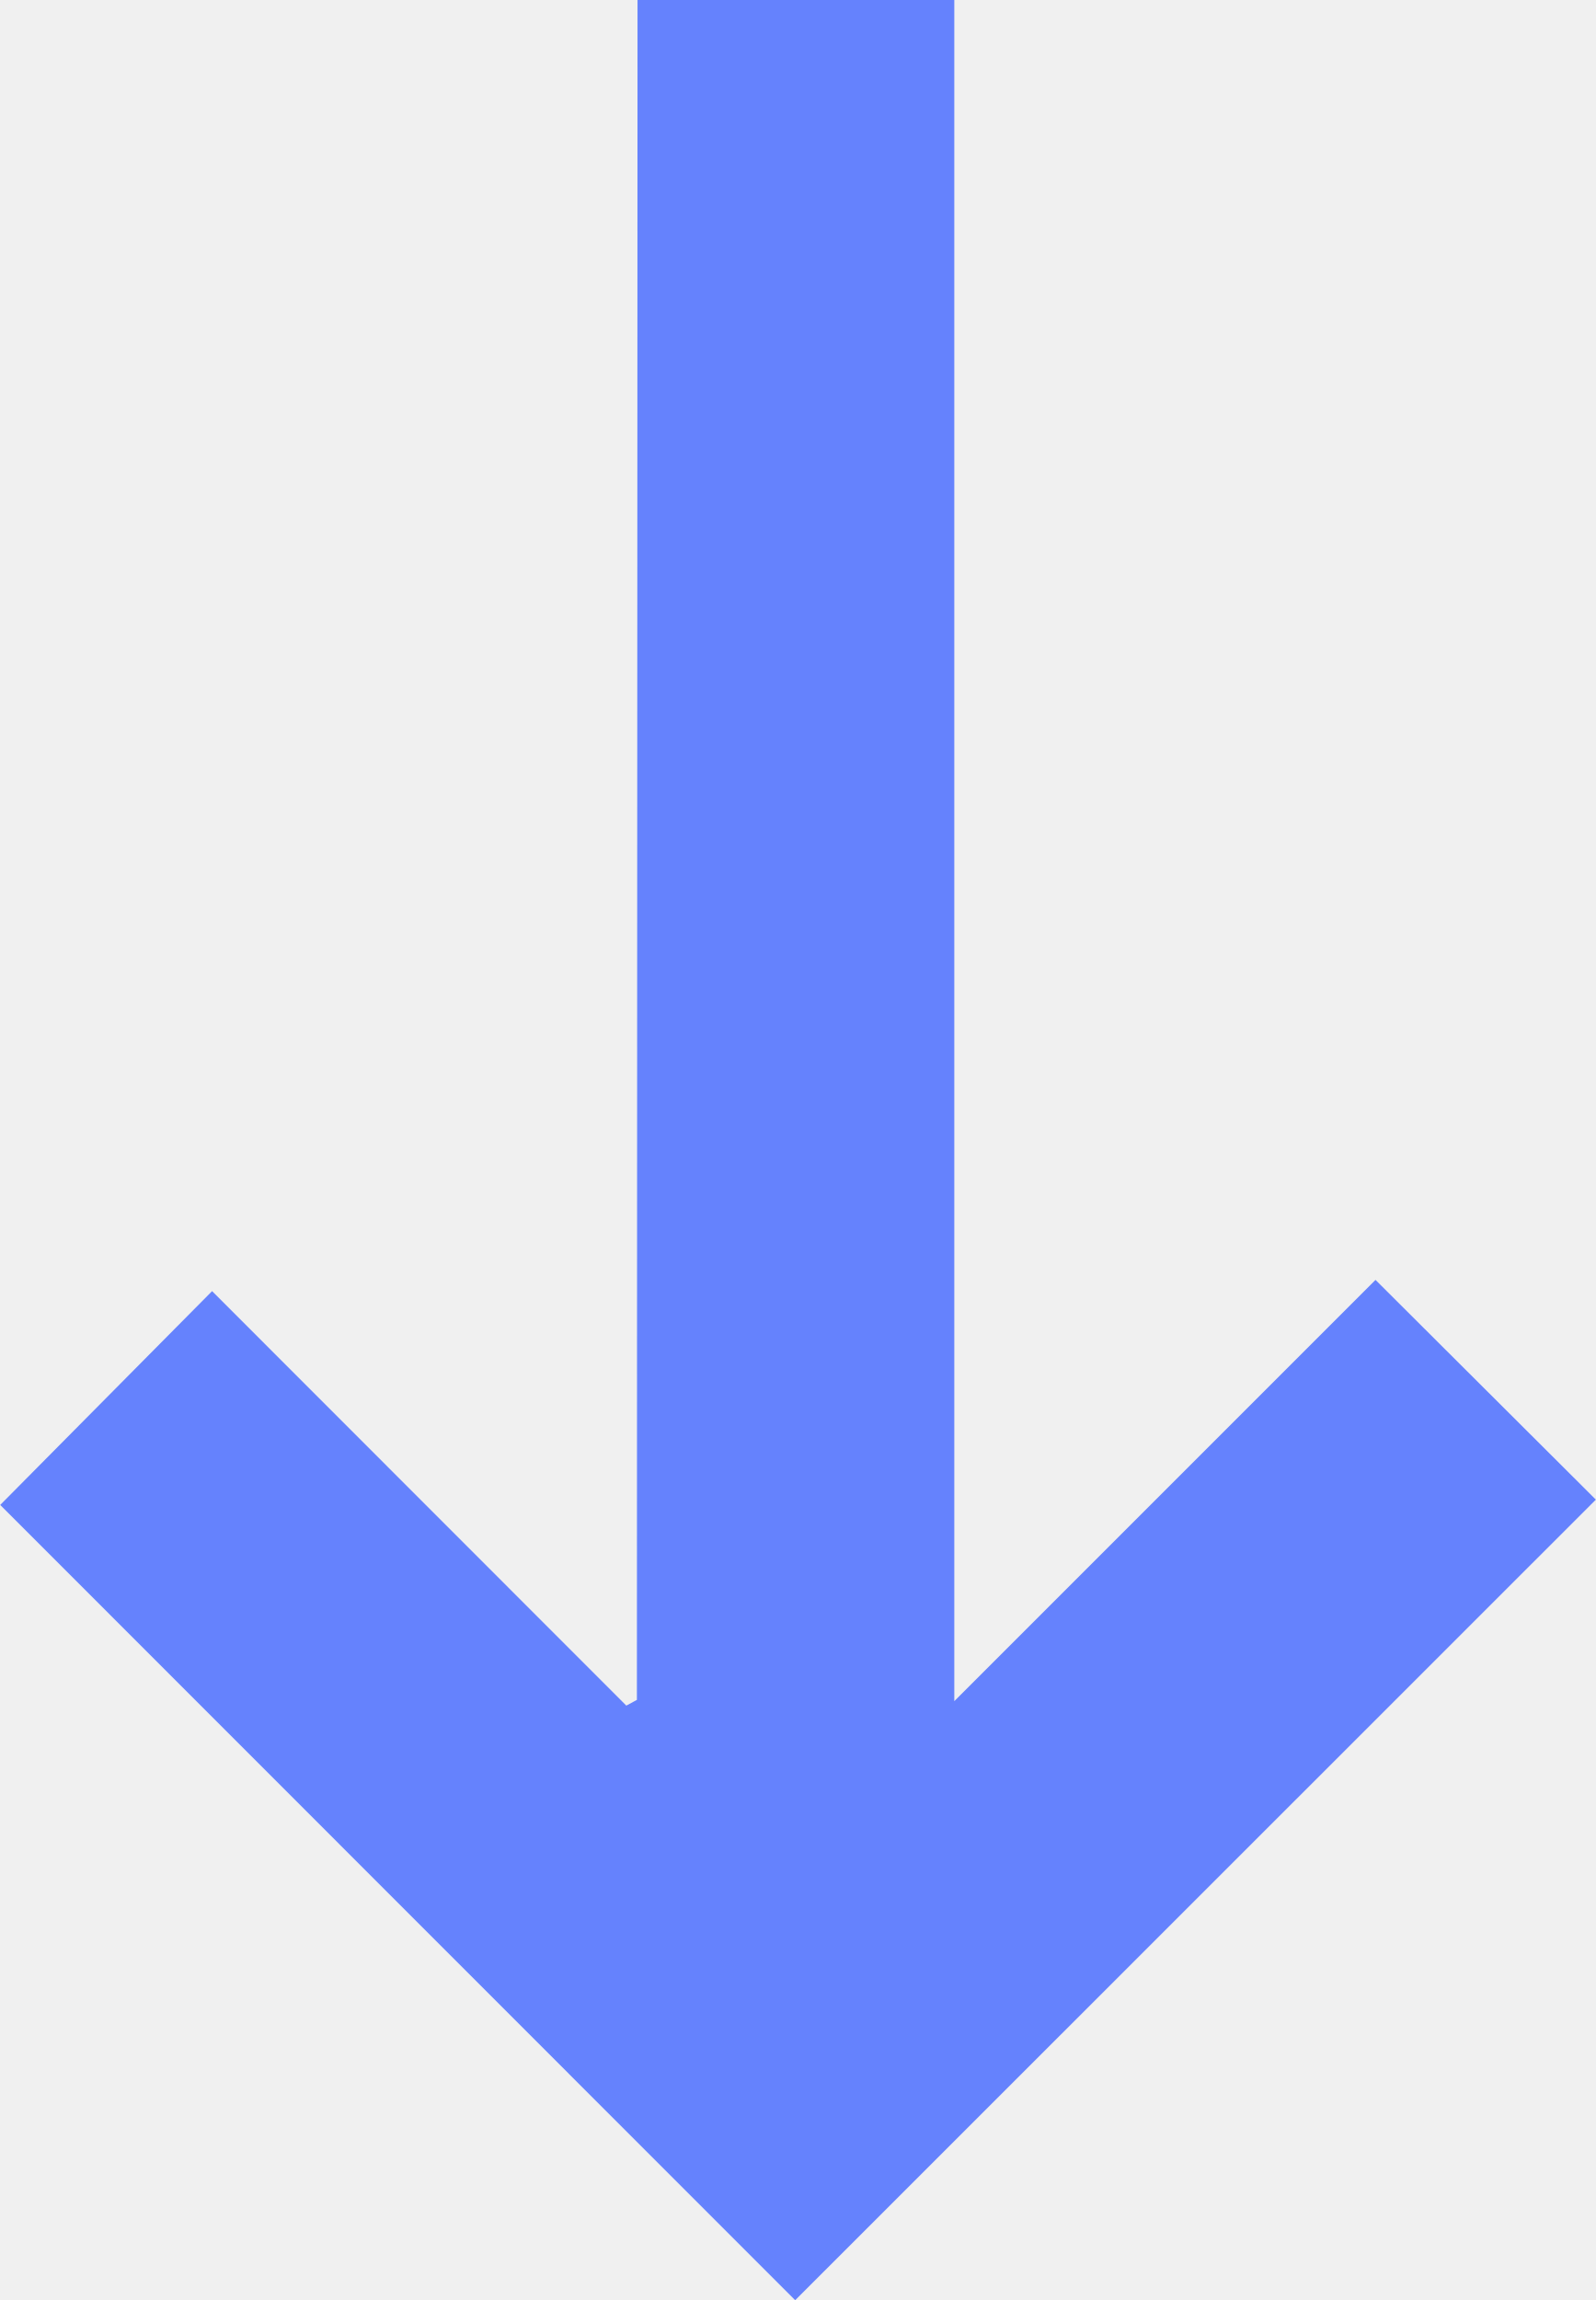
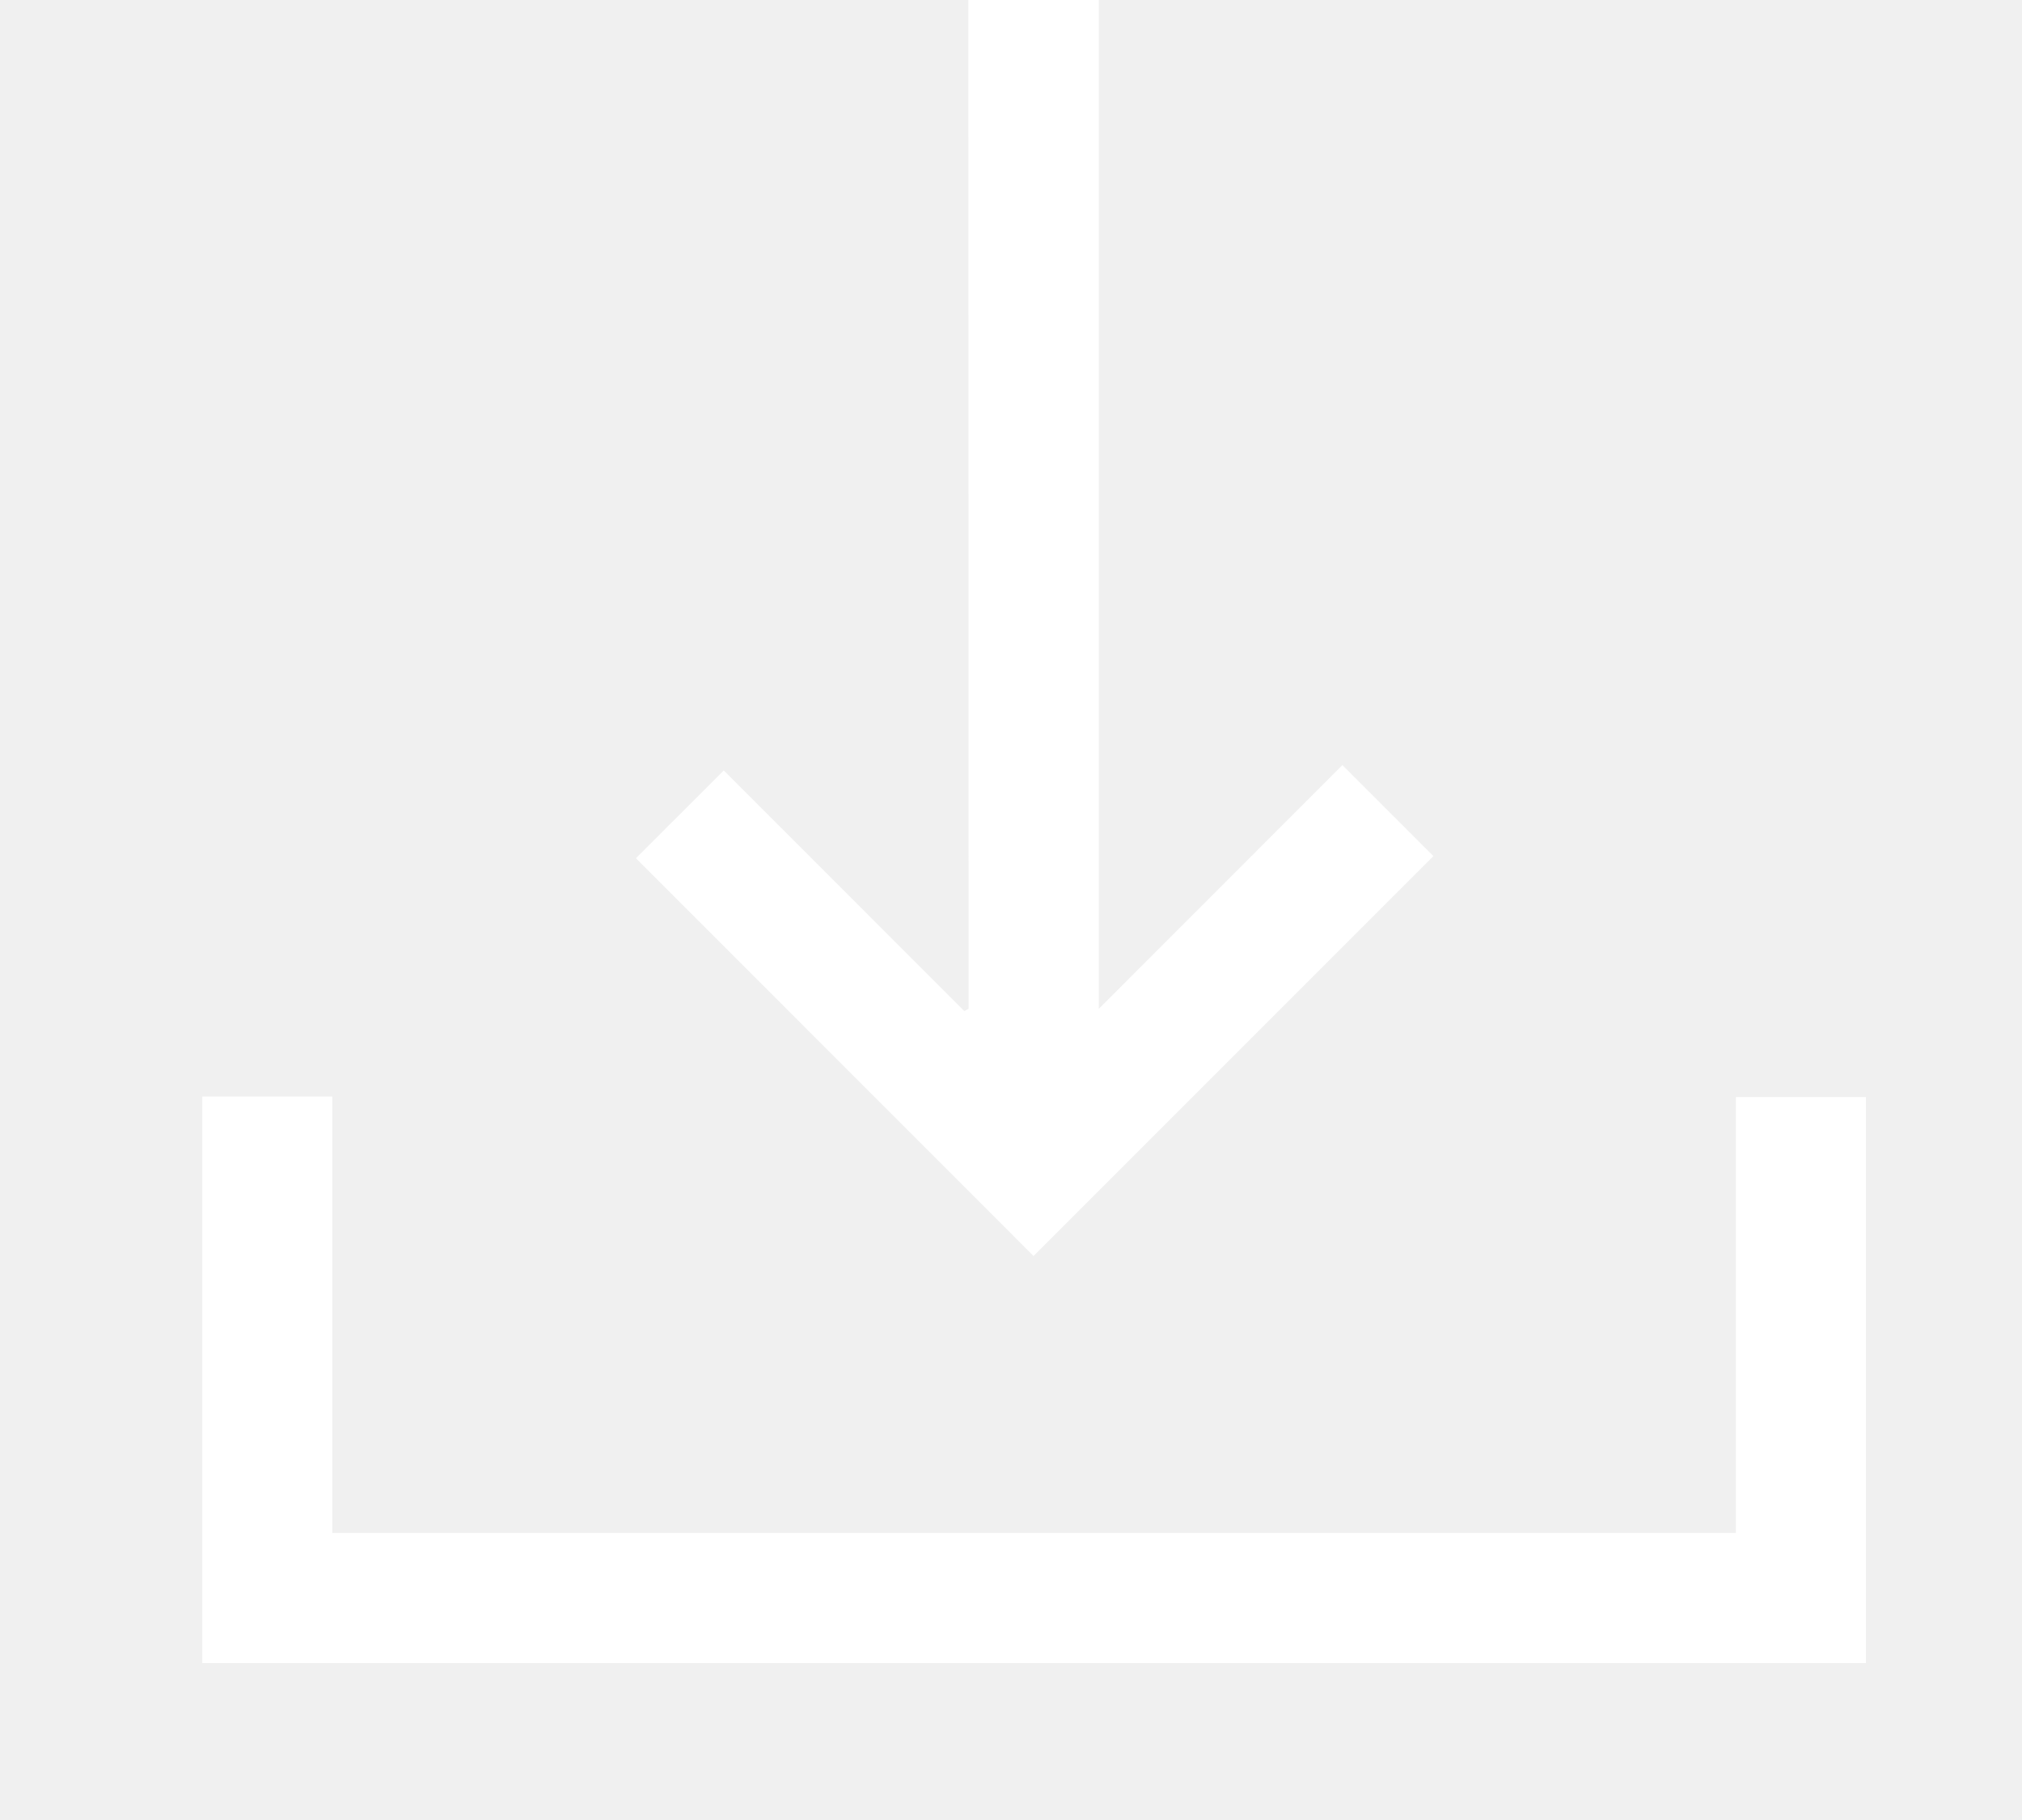
- <svg xmlns="http://www.w3.org/2000/svg" width="7.531" height="10.854" viewBox="0 0 7.531 10.854">
-   <path id="Download" d="M244.675,307.462h1.495v8.028l1.988-1.988,1.04,1.037-3.779,3.778-3.752-3.753,1-1.009,1.955,1.956.05-.027Z" transform="translate(-241.666 -307.462)" fill="#6582fd" />
+ <svg xmlns="http://www.w3.org/2000/svg" width="20" height="18" viewBox="0 0 20 18">
+   <defs>
+     <clipPath id="clip-path">
+       <rect id="Rectangle_18091" data-name="Rectangle 18091" width="20" height="18" transform="translate(323 169)" fill="none" />
+     </clipPath>
+   </defs>
+   <g id="Download" transform="translate(-323 -169)" clip-path="url(#clip-path)">
+     <path id="Path_83164" data-name="Path 83164" d="M155.491,422.107h1.286v.195c0,1.382,0,1.976,0,3.358,0,.521,0,.763,0,.763H170.66s0-.238,0-.77c0-1.376,0-1.965,0-3.341v-.2h1.286v.175c0,1.4,0,2.008,0,3.406,0,1.19,0,2.017,0,2.017H155.491s0-.829,0-2.008c0-1.4,0-2.019,0-3.422Z" transform="translate(169.51 -242.262)" fill="#fff" />
+     <path id="Path_83165" data-name="Path 83165" d="M225.449,264.613h1.29v9.978l2.41-2.411.9.9-3.955,3.955-3.933-3.934.869-.868,2.379,2.38.043-.023Z" transform="translate(107.129 -95.613)" fill="#fff" />
+   </g>
</svg>
